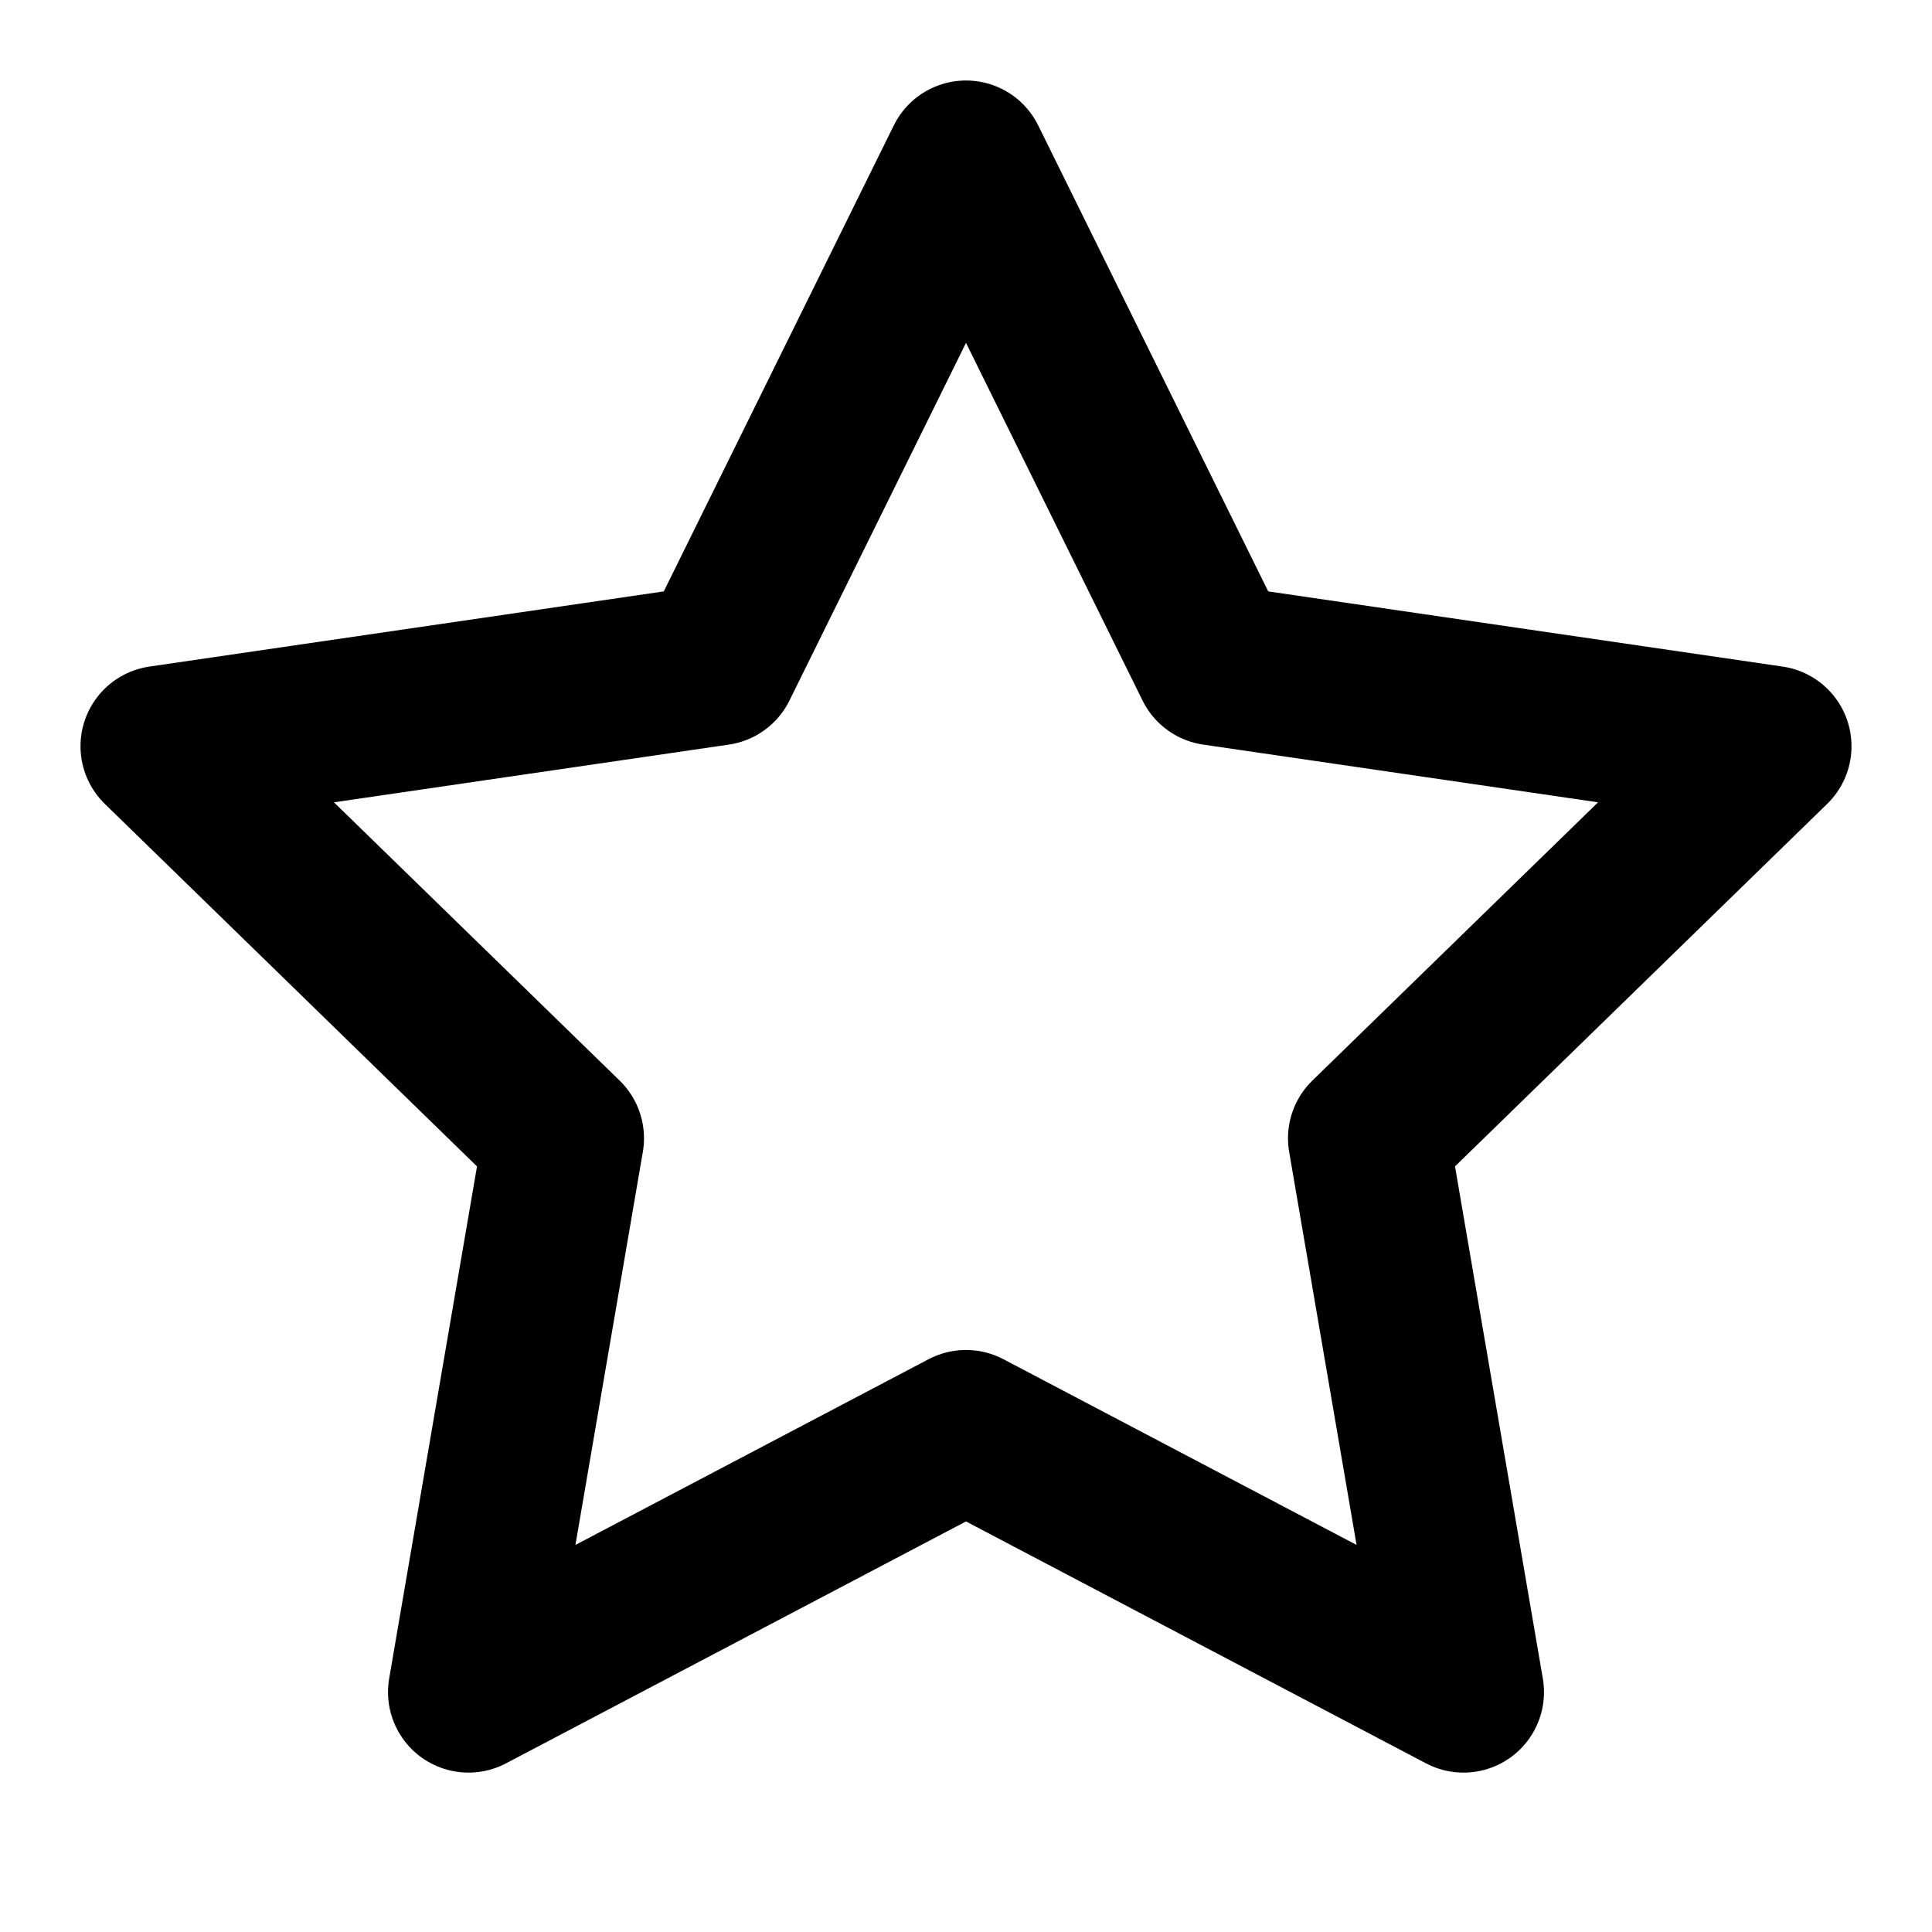
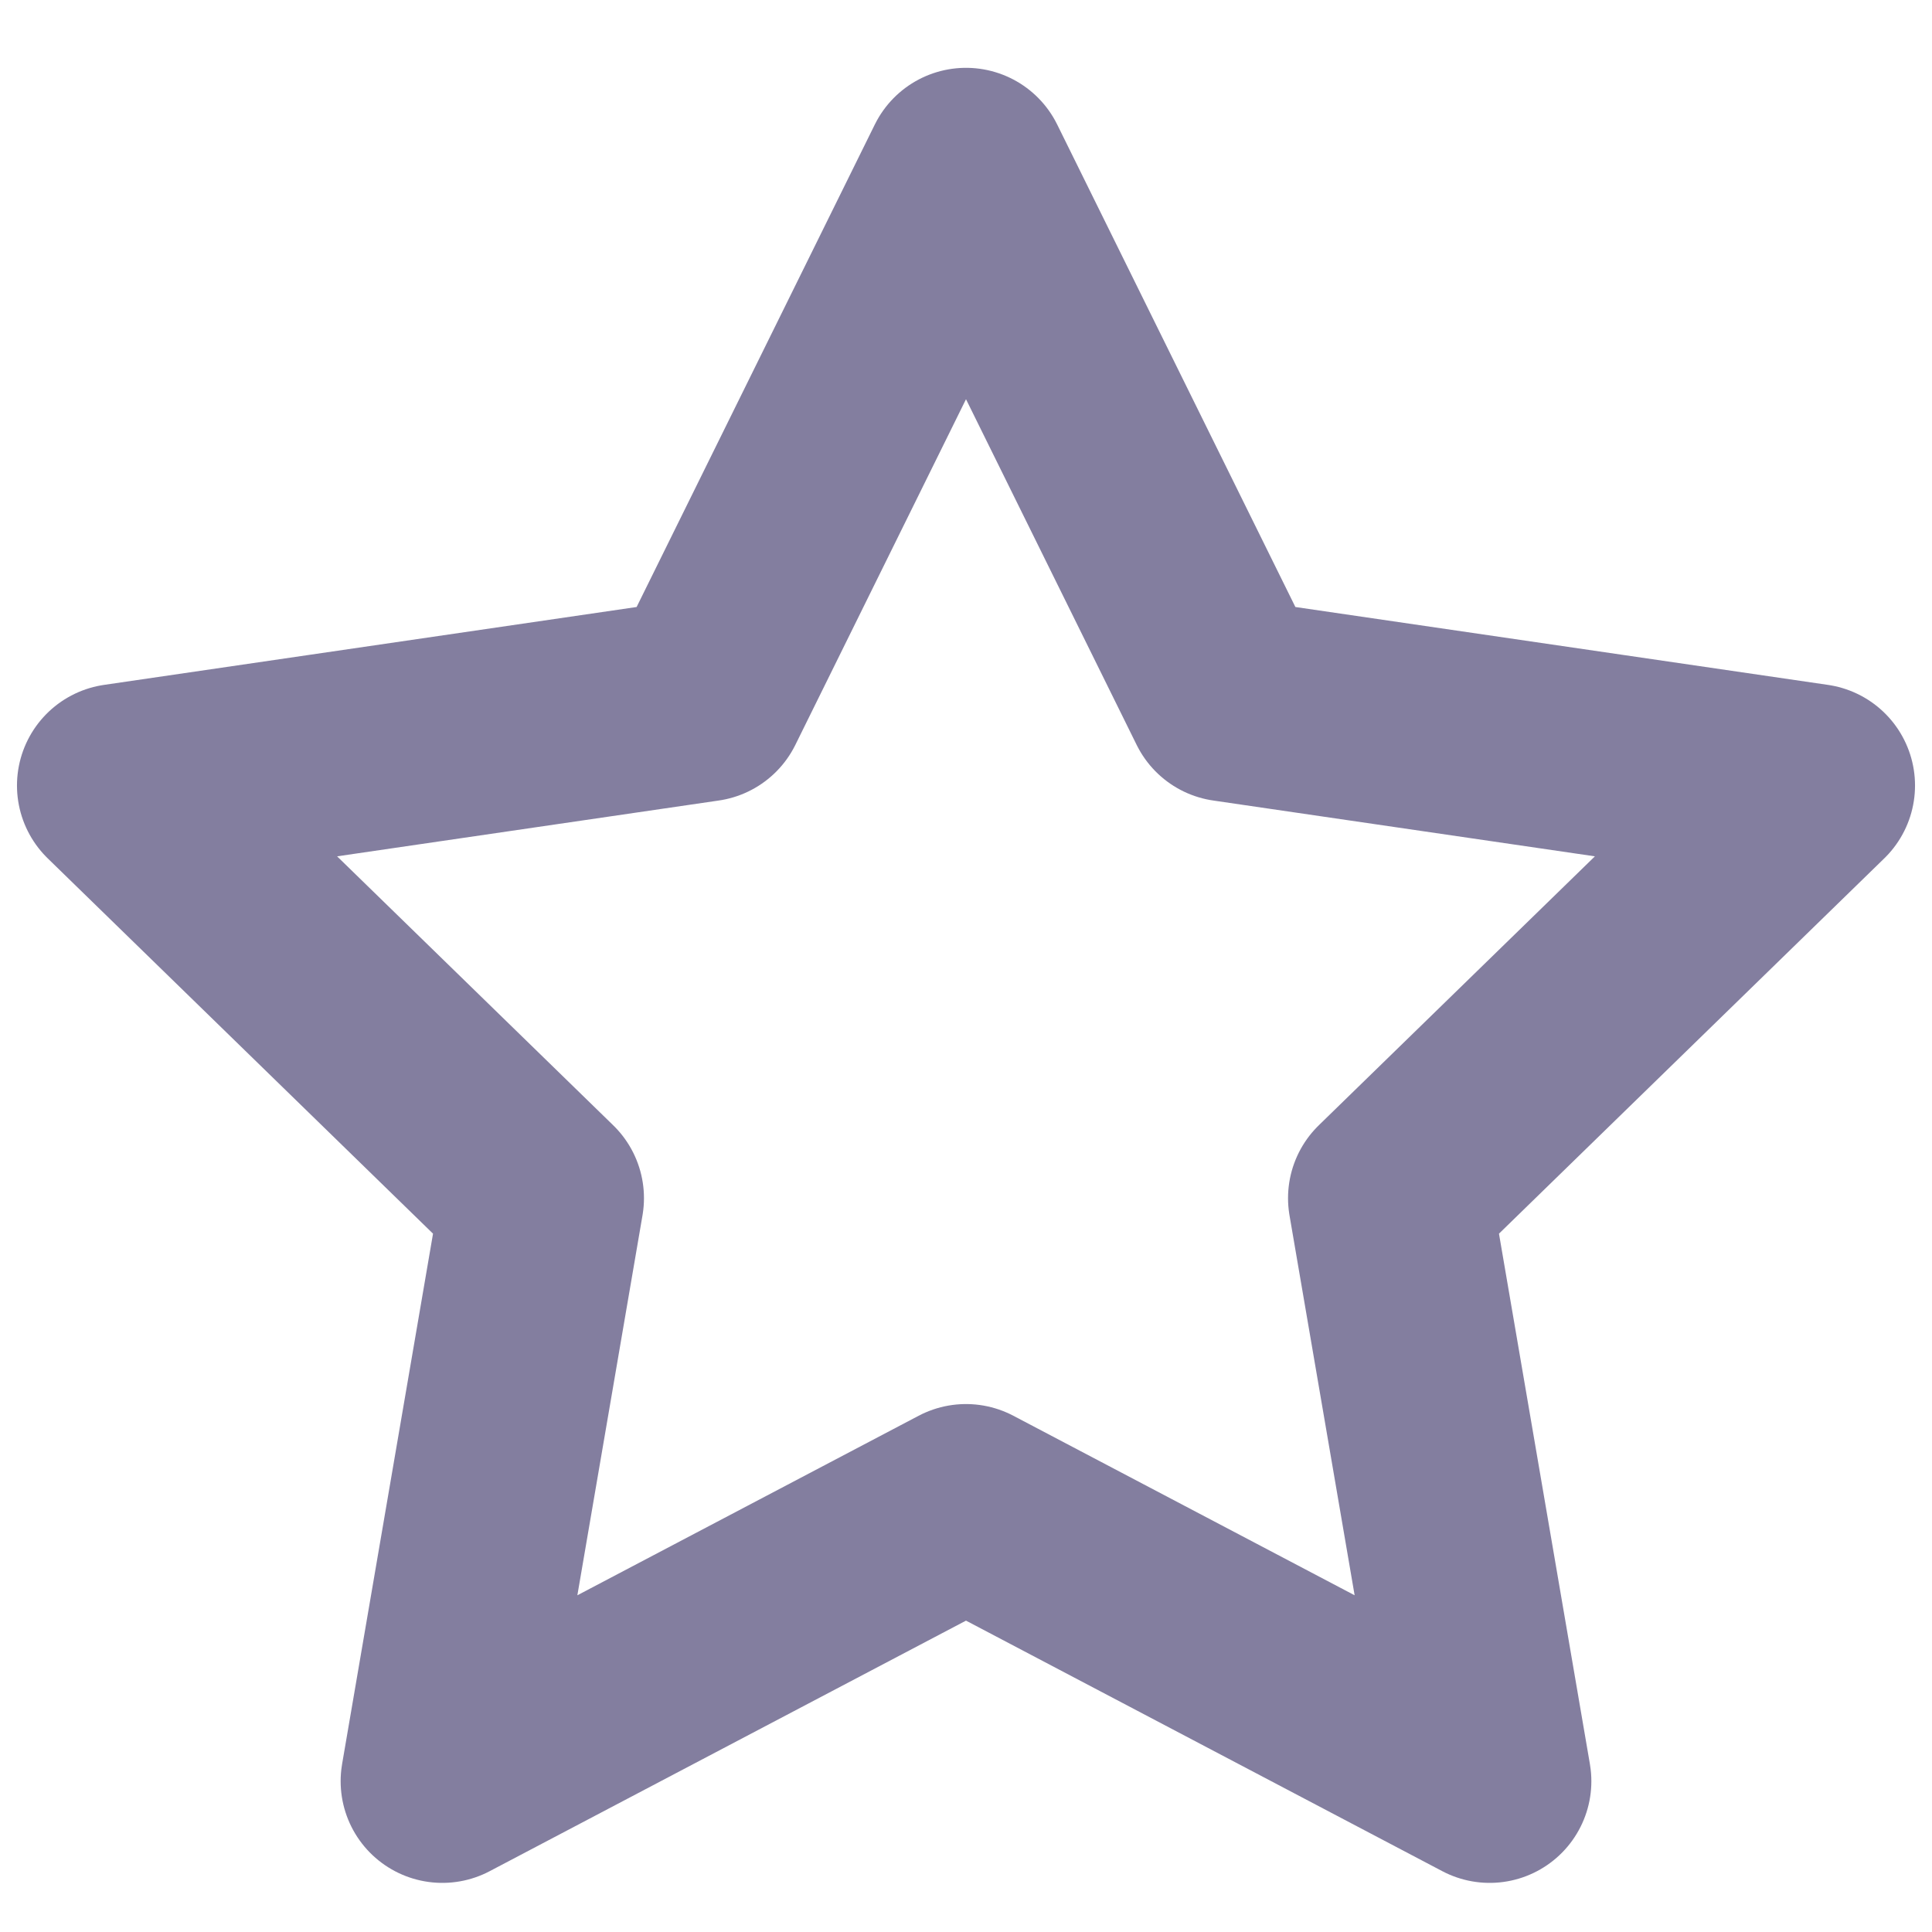
- <svg xmlns="http://www.w3.org/2000/svg" width="24" height="24" viewBox="0 0 24 24" fill="none" stroke="currentColor" stroke-width="2" stroke-linecap="round" stroke-linejoin="round" class="feather feather-star">
-   <polygon points="12 2 15.09 8.26 22 9.27 17 14.14 18.18 21.02 12 17.77 5.82 21.02 7 14.14 2 9.27 8.91 8.26 12 2" />
+ <svg xmlns="http://www.w3.org/2000/svg" width="19" height="19" viewBox="0 0 19 19" fill="none">
+   <path d="M9.5 1.667L12.075 6.883L17.833 7.725L13.667 11.783L14.65 17.517L9.5 14.808L4.35 17.517L5.333 11.783L1.167 7.725L6.925 6.883L9.5 1.667Z" stroke="#837E9F" stroke-width="2" stroke-linecap="round" stroke-linejoin="round" />
</svg>
